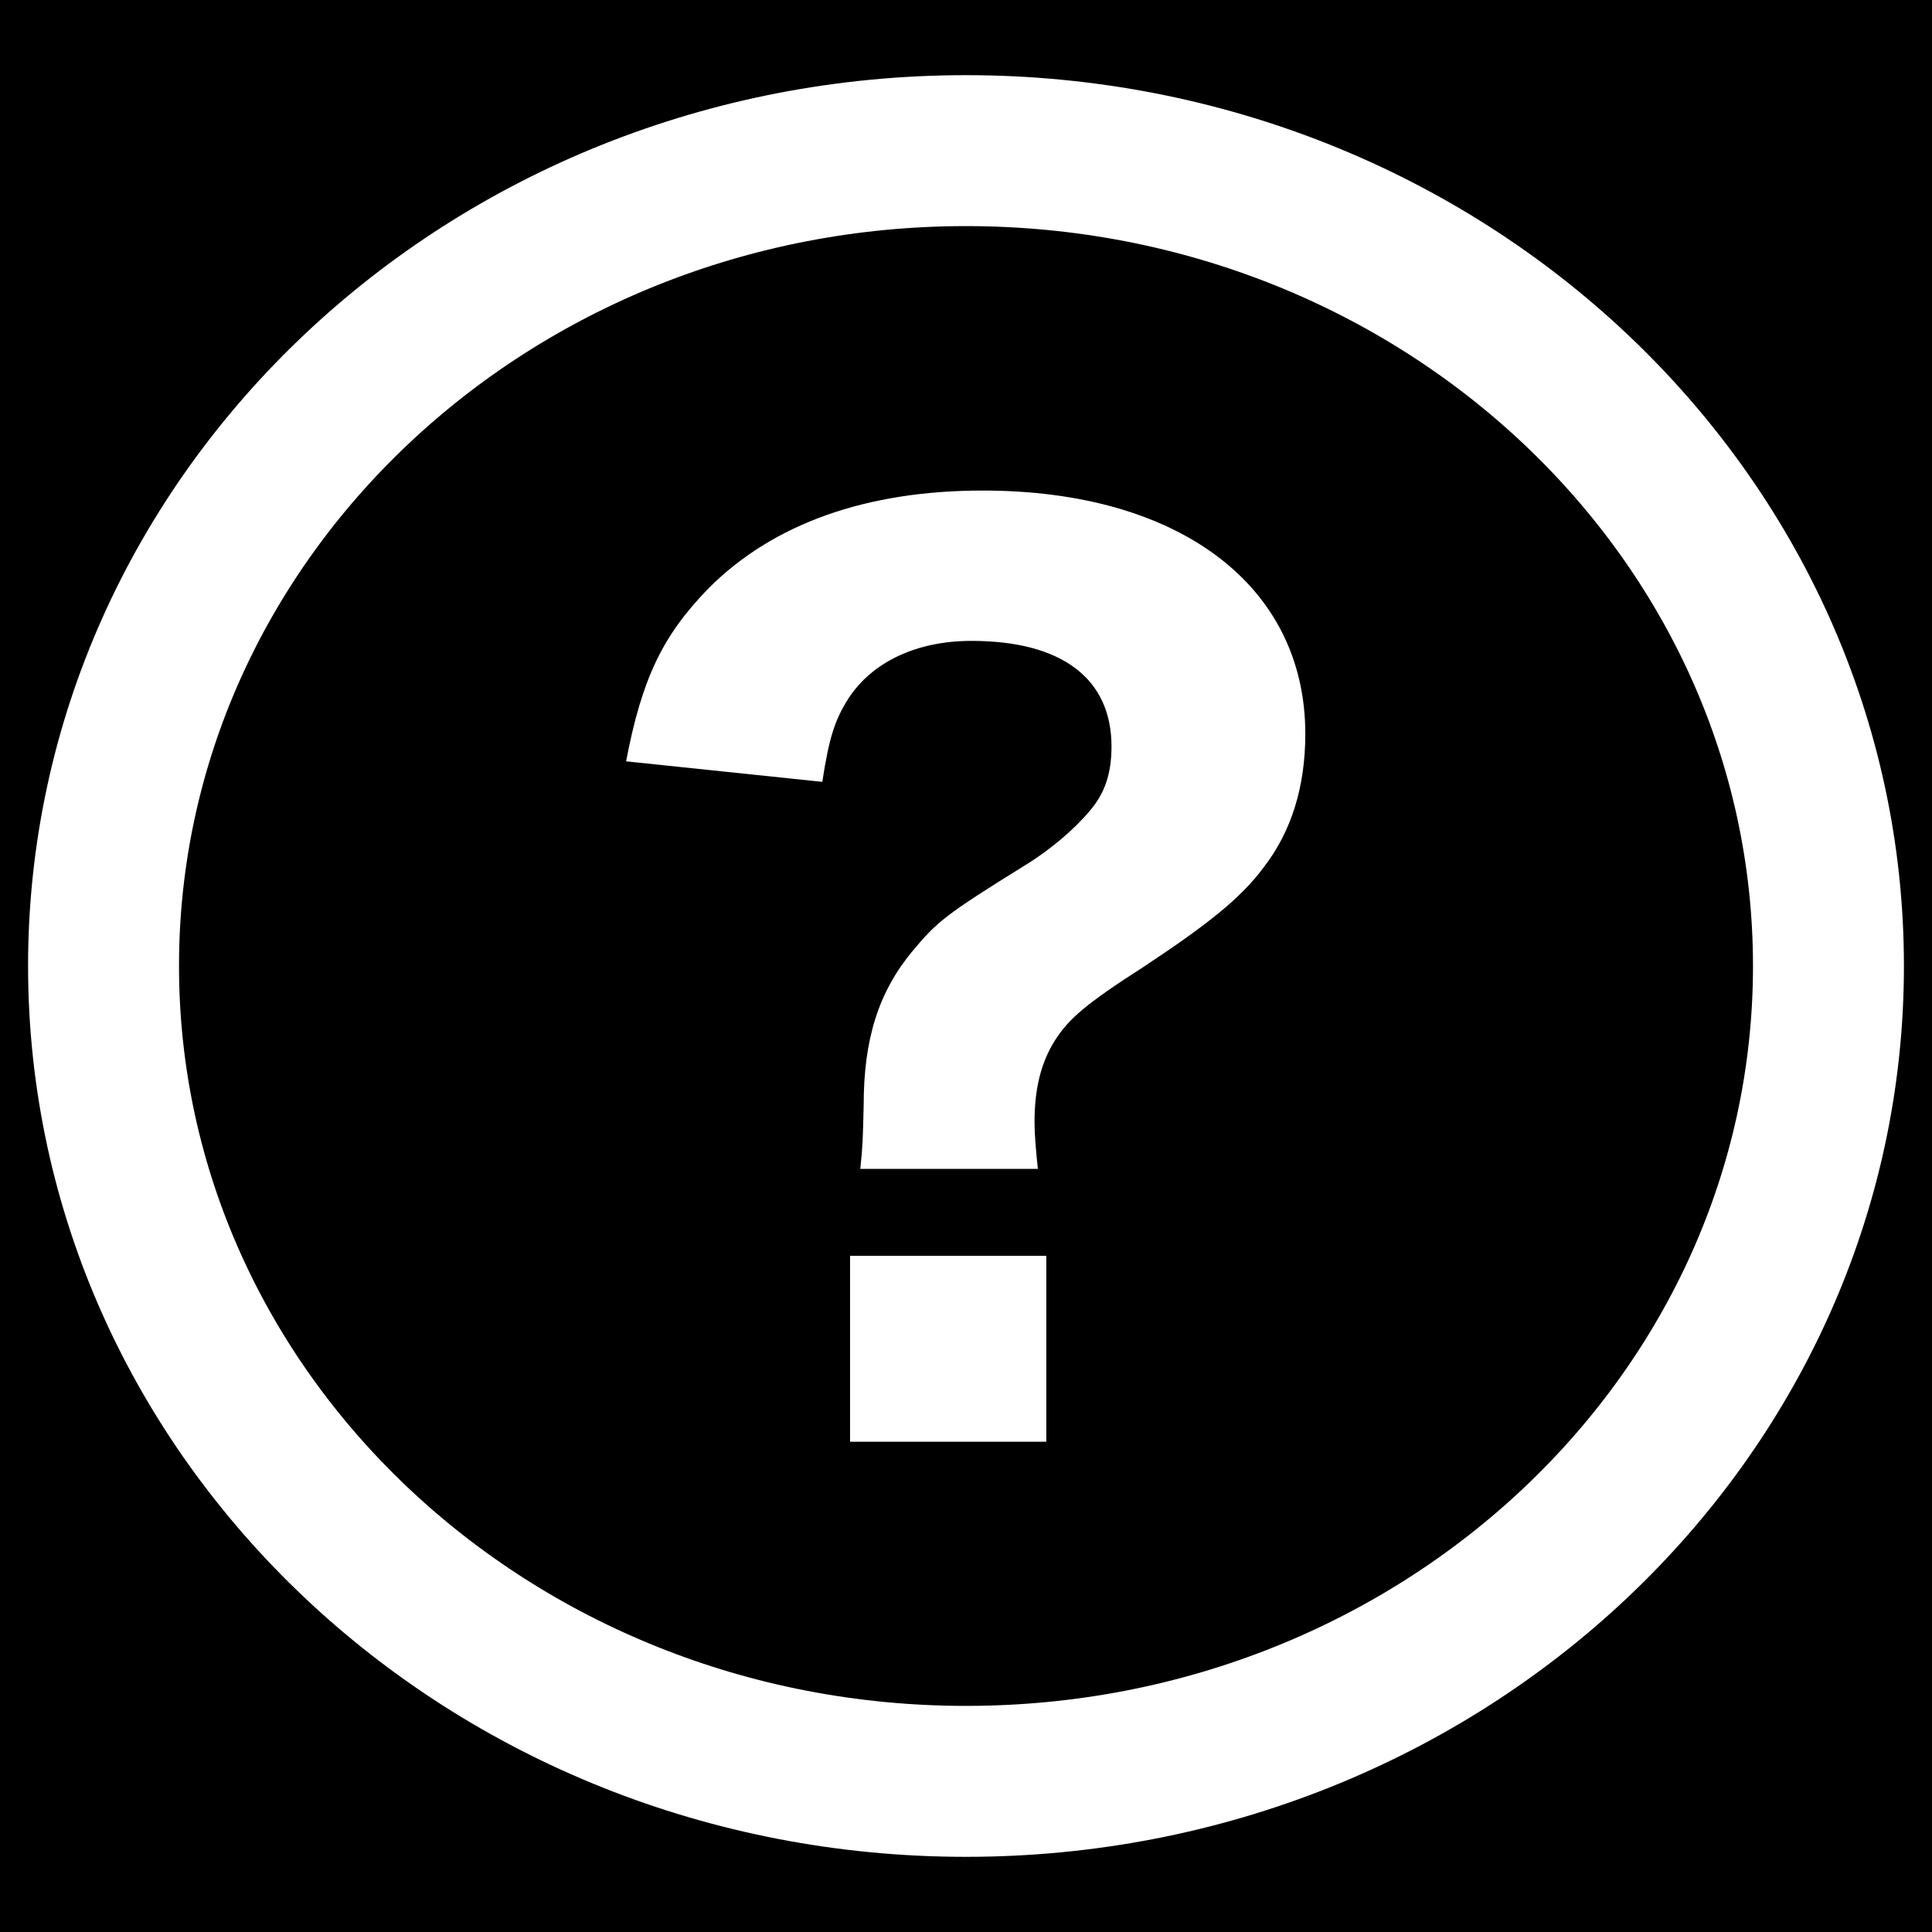
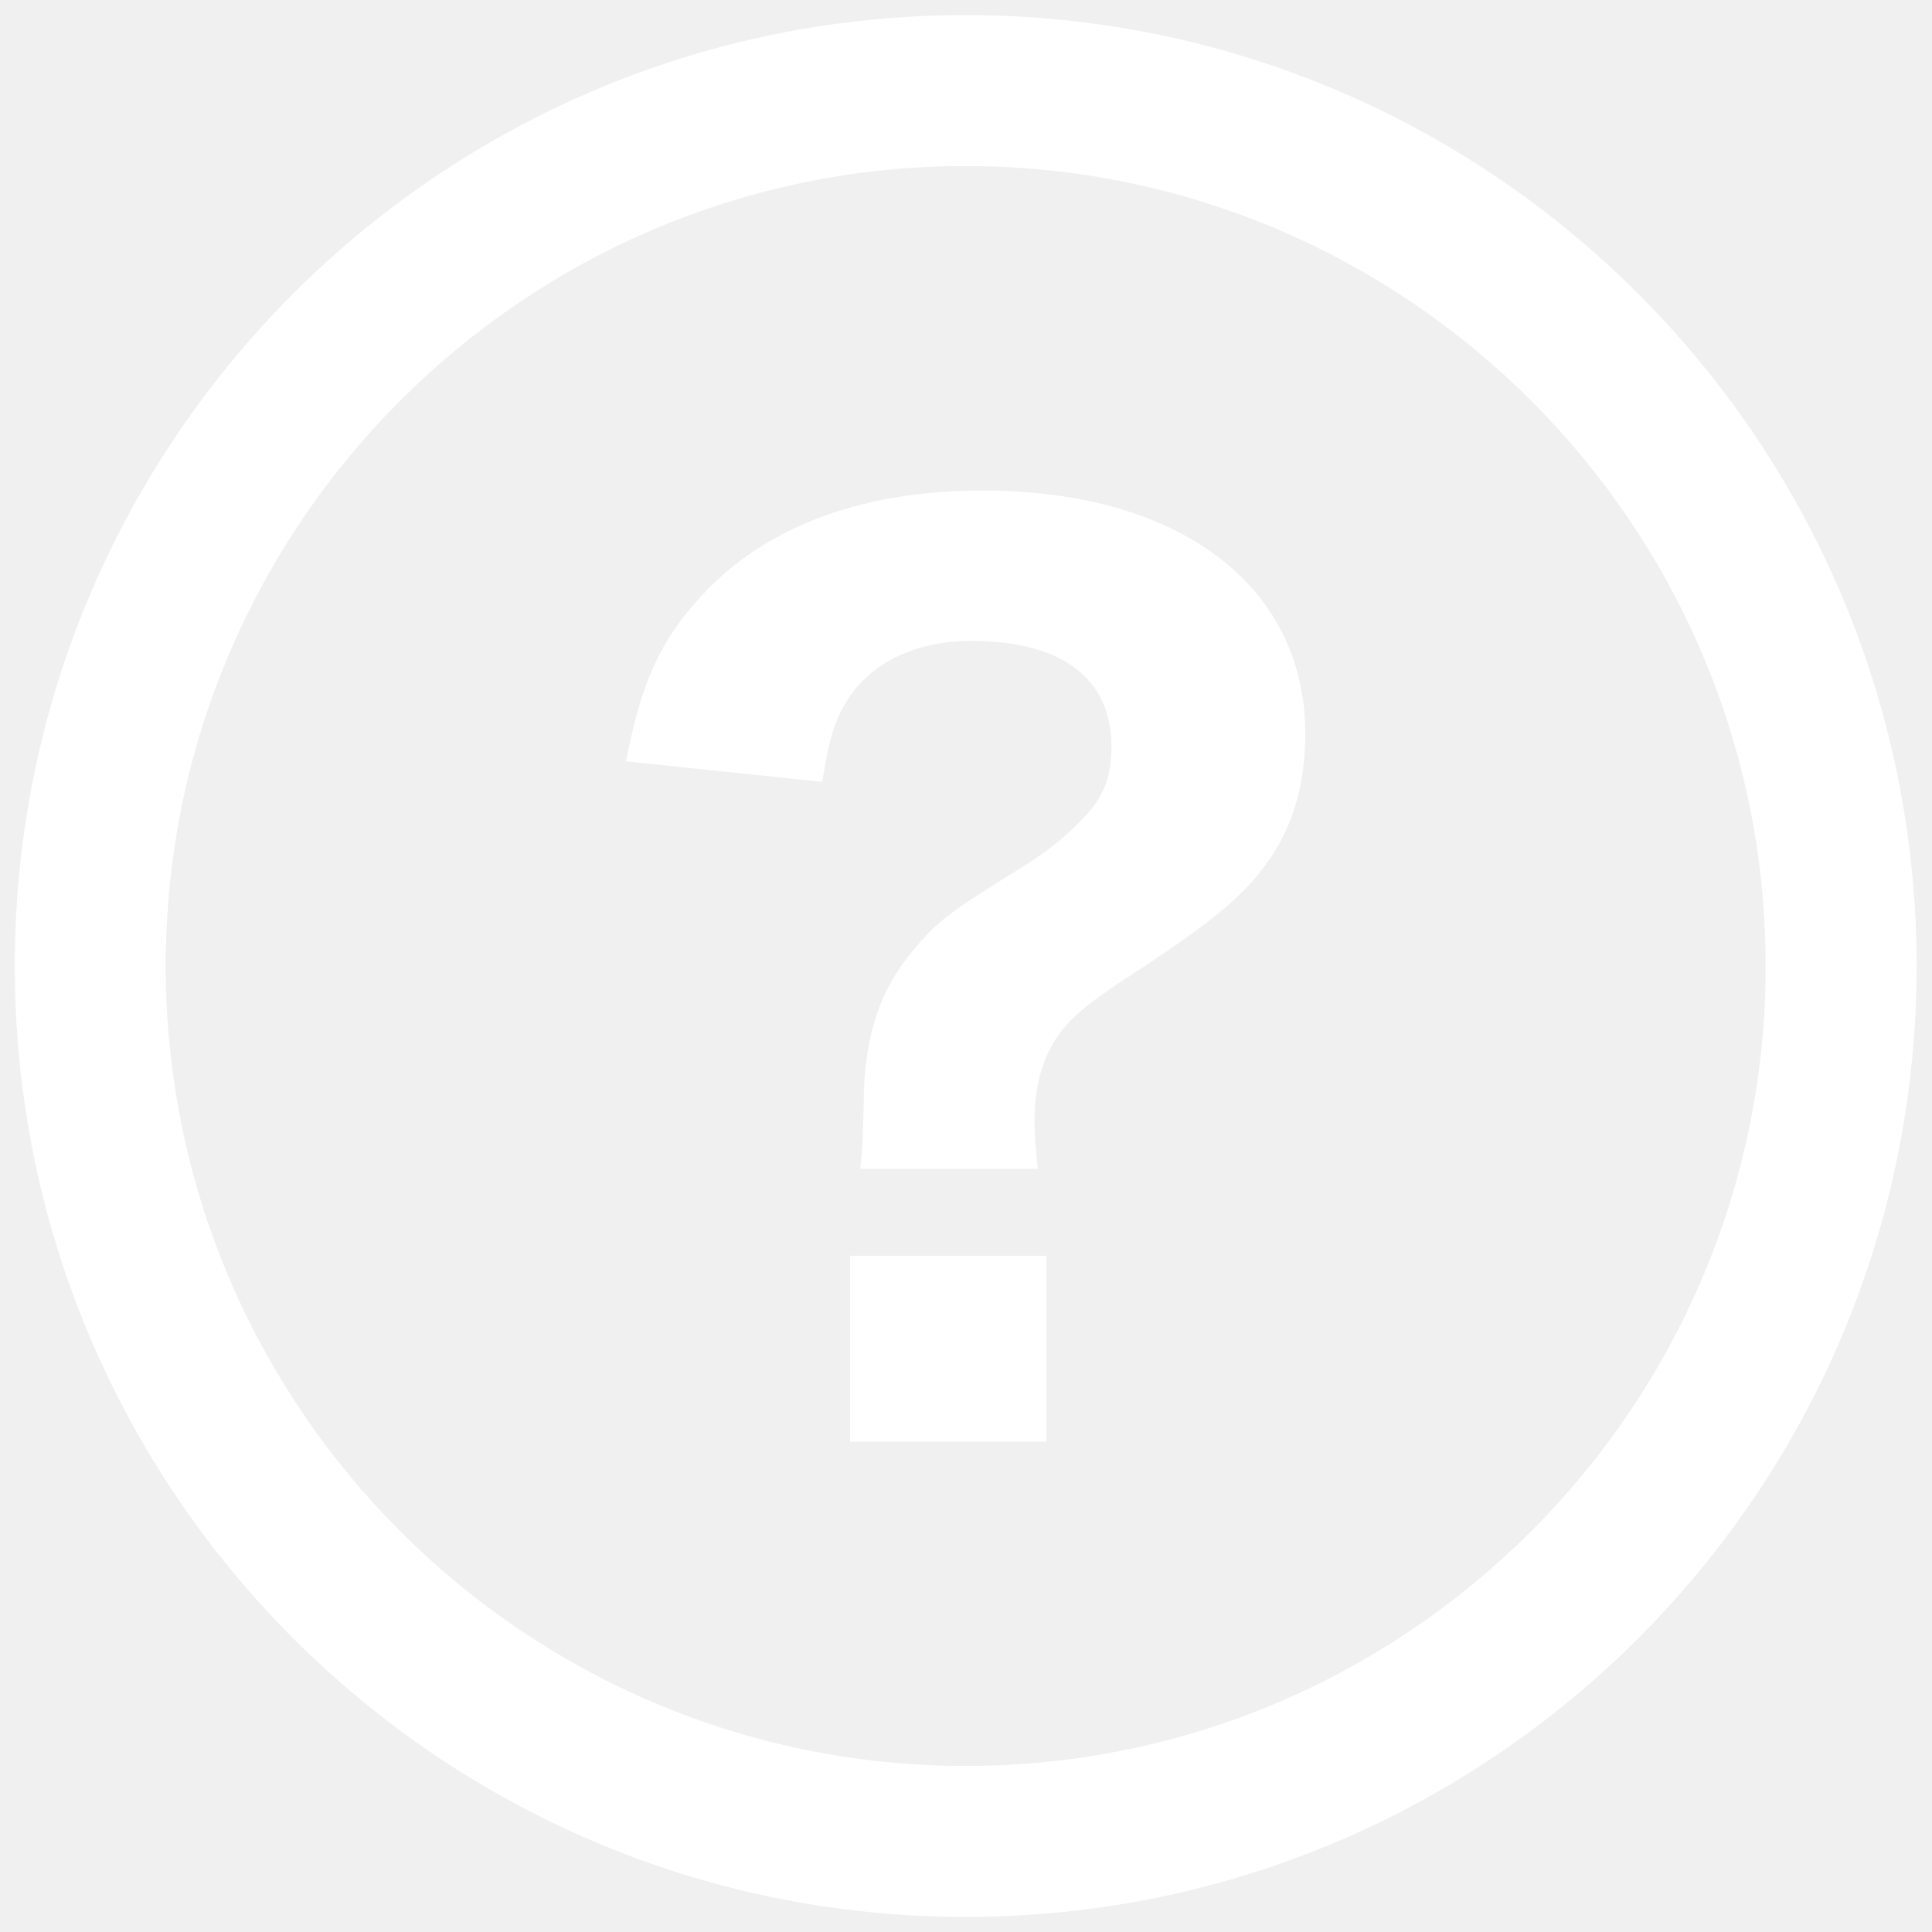
<svg xmlns="http://www.w3.org/2000/svg" id="a" data-name="レイヤー 1" width="64" height="64" viewBox="0 0 64 64">
-   <rect width="64" height="64" />
-   <ellipse cx="32" cy="32" rx="28.57" ry="27.01" style="fill: none; stroke: #fff; stroke-miterlimit: 10; stroke-width: 5px;" />
+   <path d="m31.99,5.5c14.61,0,26.5,11.89,26.5,26.5s-11.89,26.5-26.5,26.5S5.49,46.61,5.49,32,17.37,5.5,31.99,5.5m0-5C14.59.5.49,14.6.49,32s14.1,31.5,31.5,31.5,31.5-14.1,31.5-31.5S49.38.5,31.99.5h0Z" style="fill: #fff;" />
  <path d="m28.5,38.71c.08-.8.08-.87.11-2.09,0-2.2.49-3.76,1.63-5.13.8-.95,1.06-1.18,3.69-2.81.87-.53,1.67-1.22,2.17-1.82.49-.57.72-1.22.72-2.13,0-2.24-1.63-3.5-4.64-3.5-1.79,0-3.27.68-4.07,1.9-.46.72-.65,1.33-.87,2.77l-6.5-.68c.53-2.77,1.22-4.18,2.74-5.74,2.13-2.13,5.21-3.23,9.08-3.23,6.5,0,10.68,3.15,10.68,8.06,0,1.75-.46,3.23-1.37,4.41-.76,1.03-1.86,1.9-3.99,3.31-1.9,1.22-2.47,1.71-2.93,2.43s-.68,1.6-.68,2.7c0,.42.04.87.11,1.56h-5.89Zm6.16,2.89v6.16h-6.5v-6.16h6.5Z" style="fill: #fff;" />
</svg>
